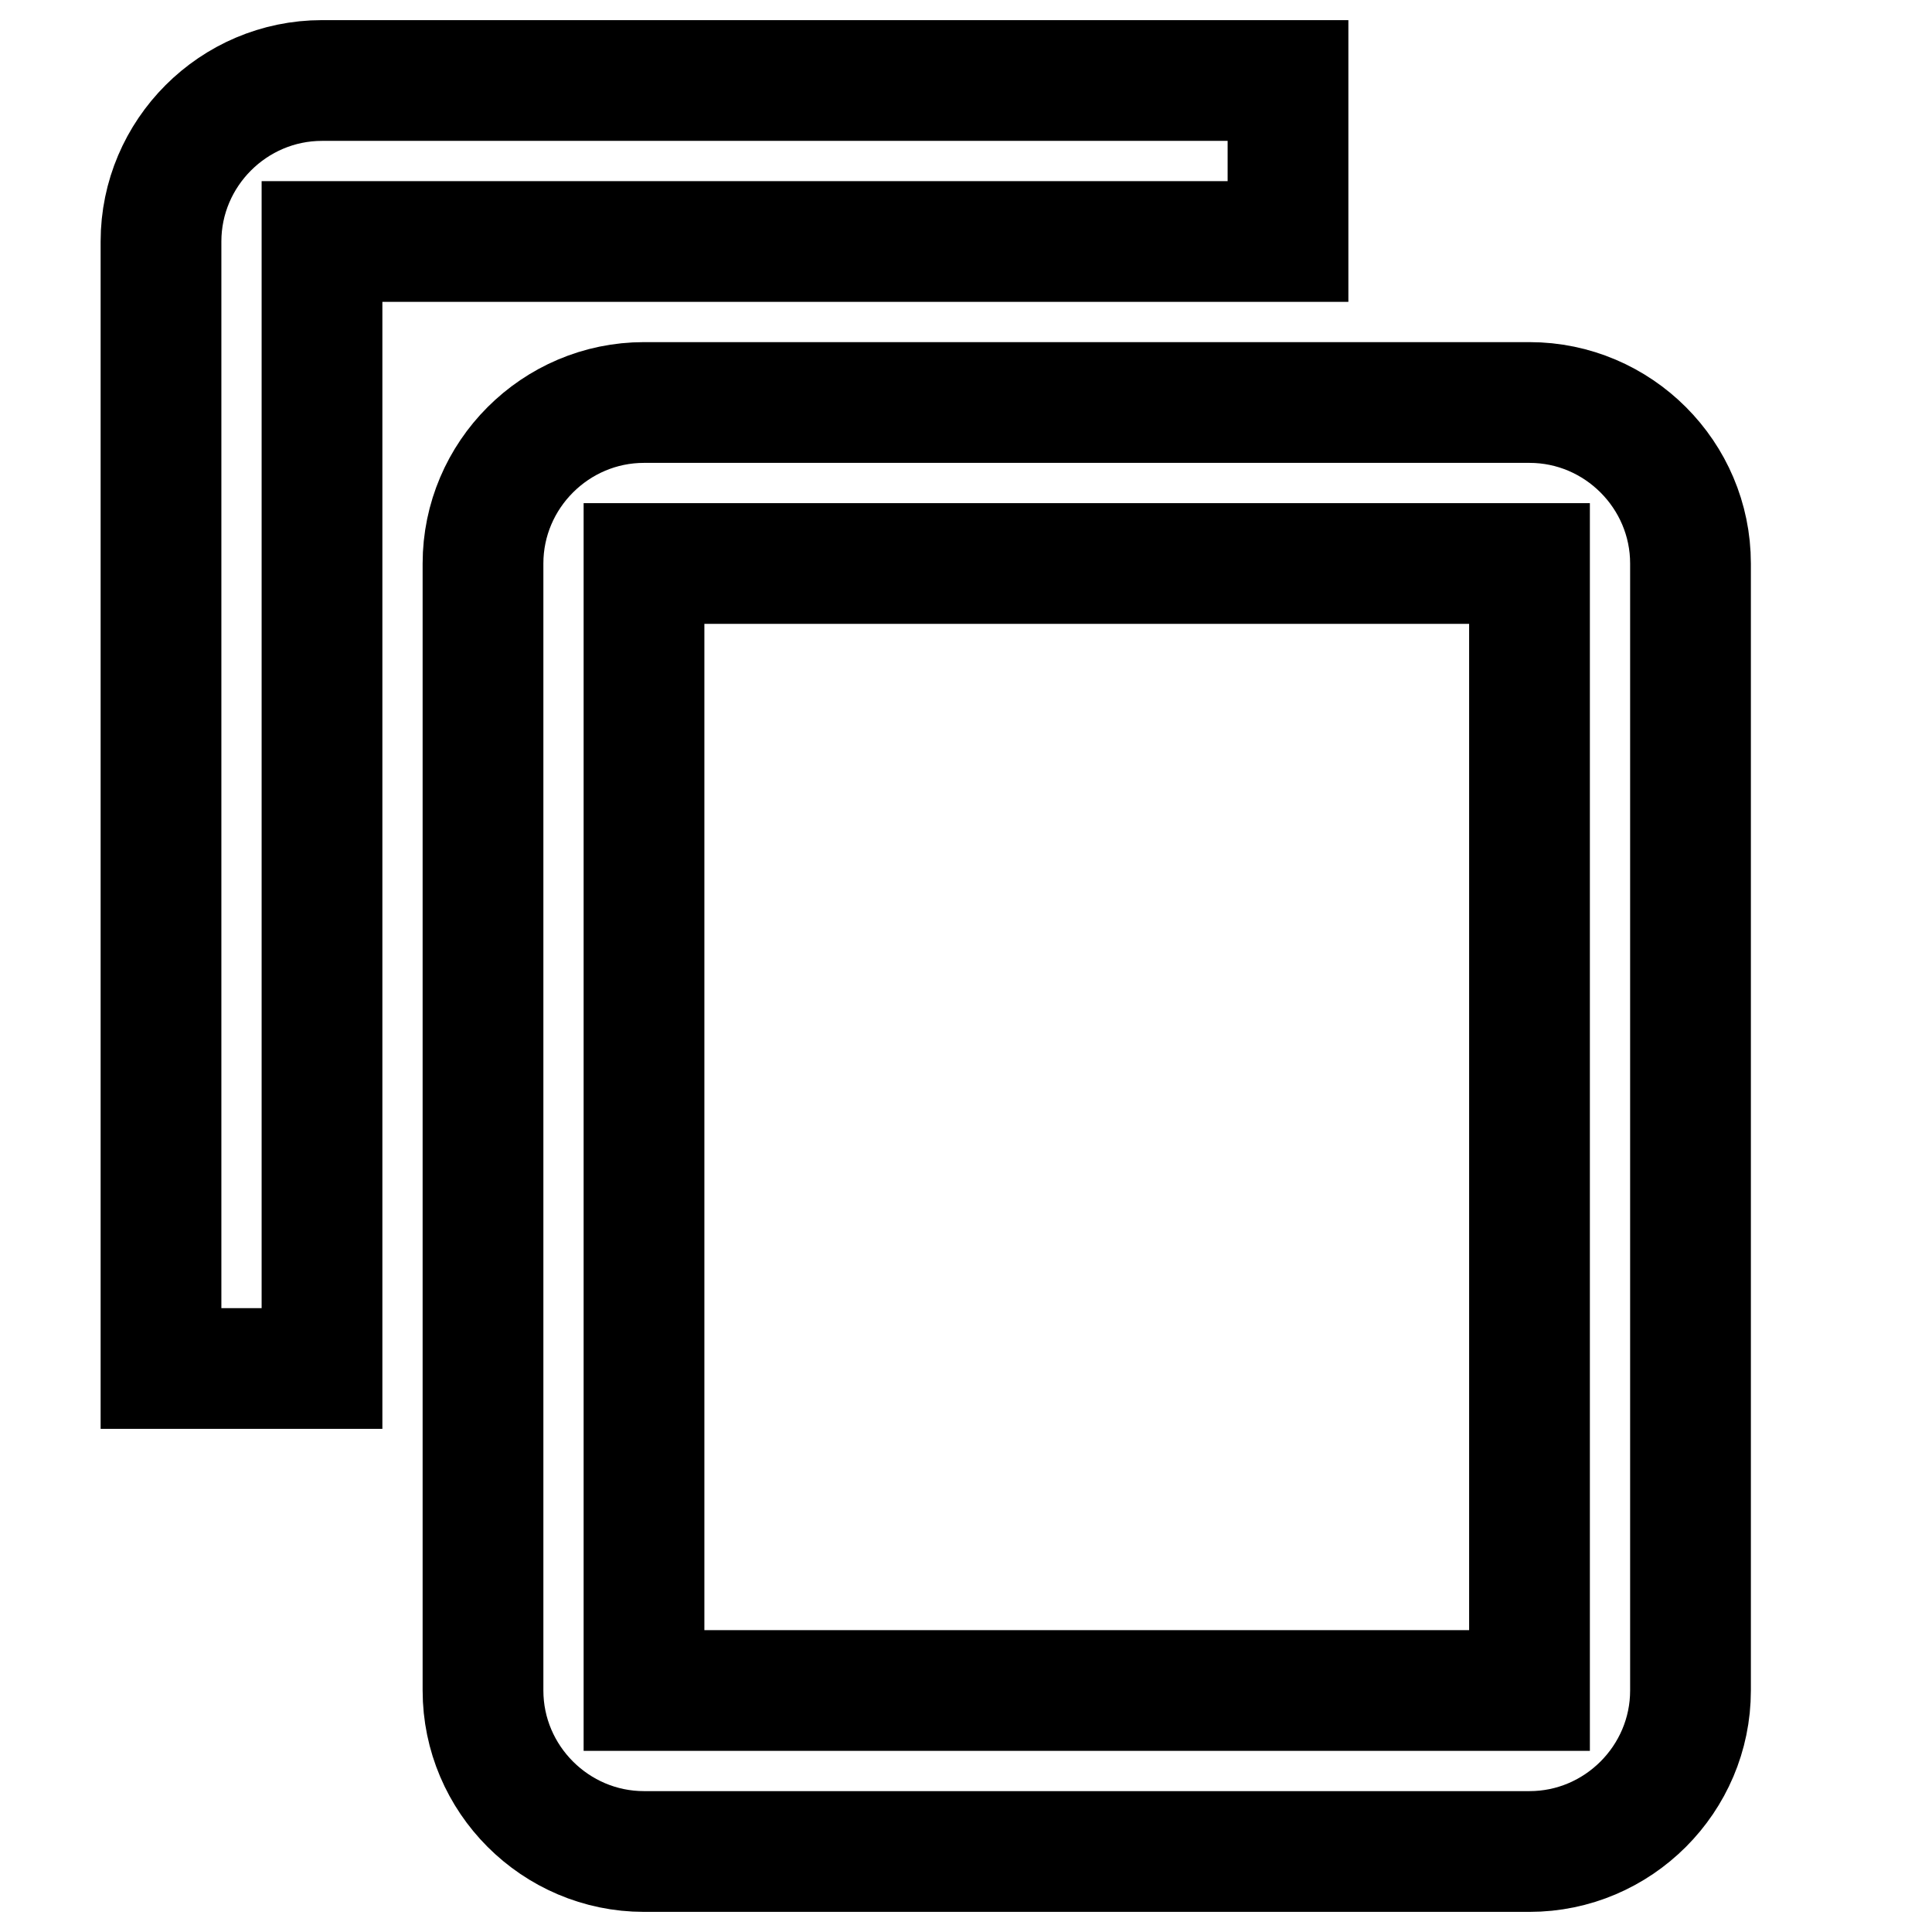
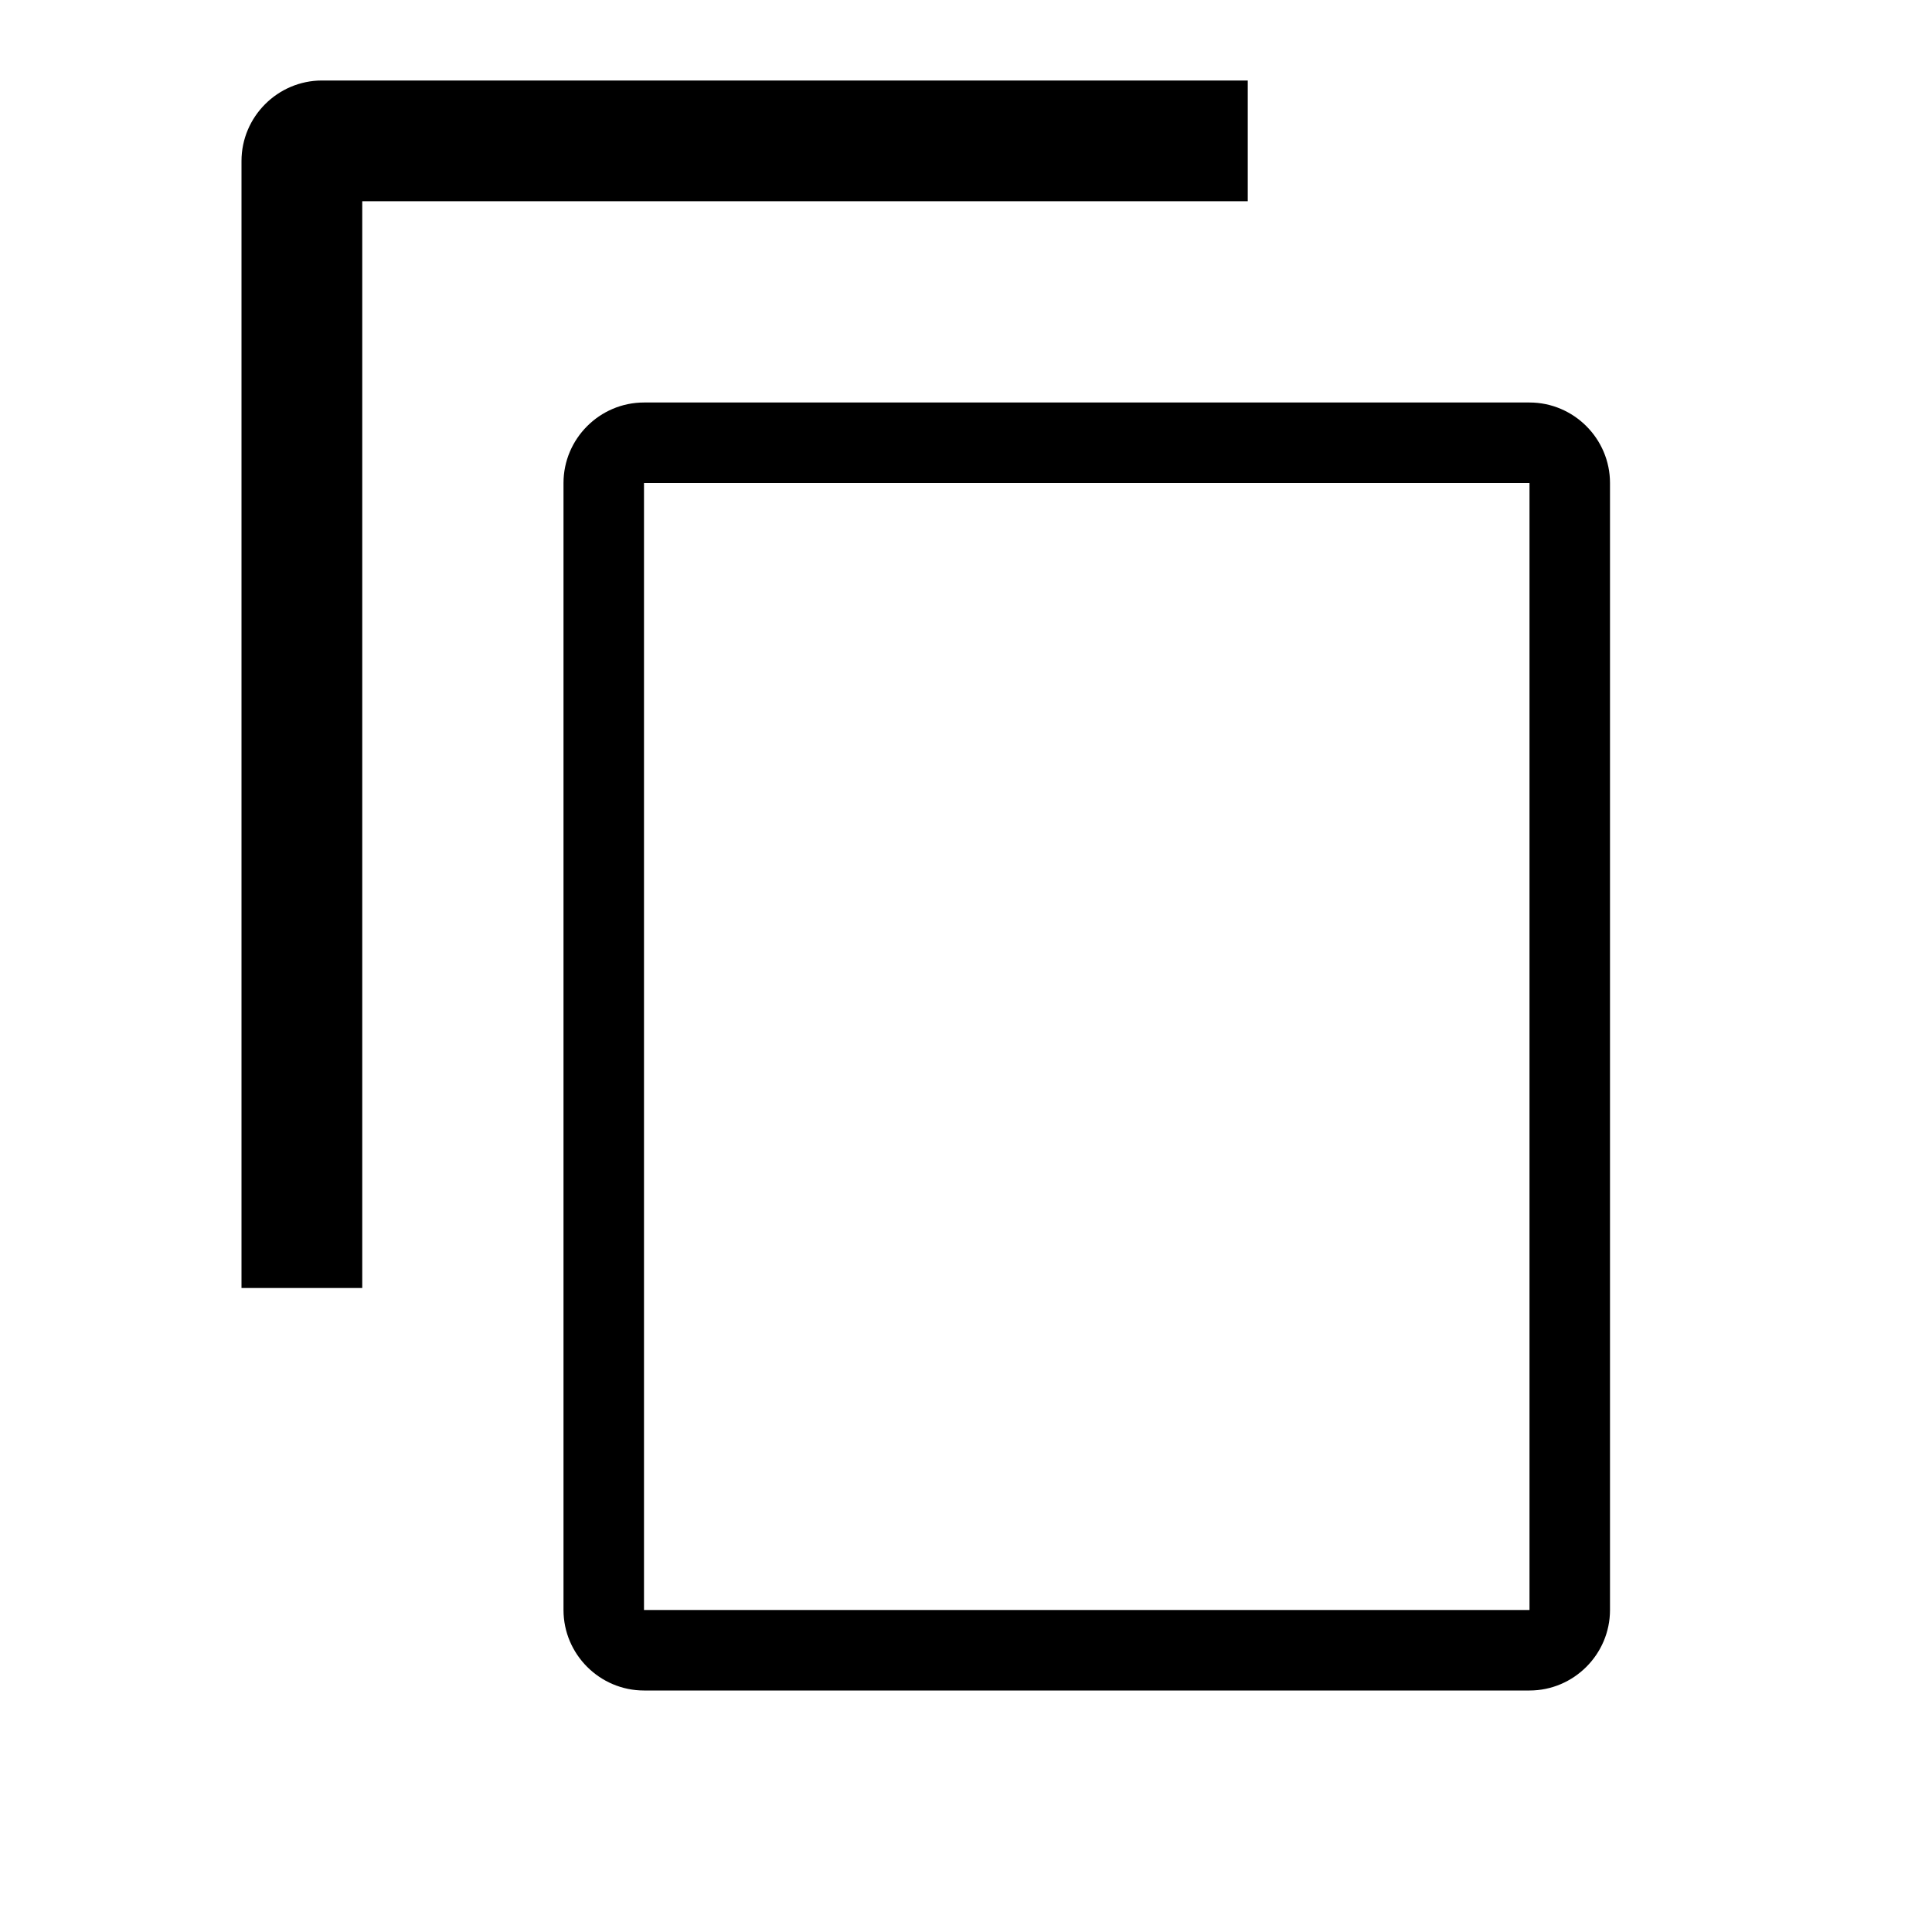
- <svg xmlns="http://www.w3.org/2000/svg" height="24" width="24" viewBox="0 0 24 24">
-   <path fill="none" stroke="currentColor" stroke-width="1.5" d="M16 1H4c-1.1 0-2 .9-2 2v14h2V3h12V1zm3 4H8c-1.1 0-2 .9-2 2v14c0 1.1.9 2 2 2h11c1.1 0 2-.9 2-2V7c0-1.1-.9-2-2-2zm0 16H8V7h11v14z" />
+ <svg xmlns="http://www.w3.org/2000/svg" width="24" height="24" viewBox="0 0 24 24">
+   <path fill="currentColor" d="M16 1H4c-.55 0-1 .45-1 1v14h1.5V2.5h11V1zm3 4H8c-.55 0-1 .45-1 1v14c0 .55.45 1 1 1h11c.55 0 1-.45 1-1V6c0-.55-.45-1-1-1zm0 15H8V6h11v14z" stroke="none" stroke-width="0.5" />
</svg>
